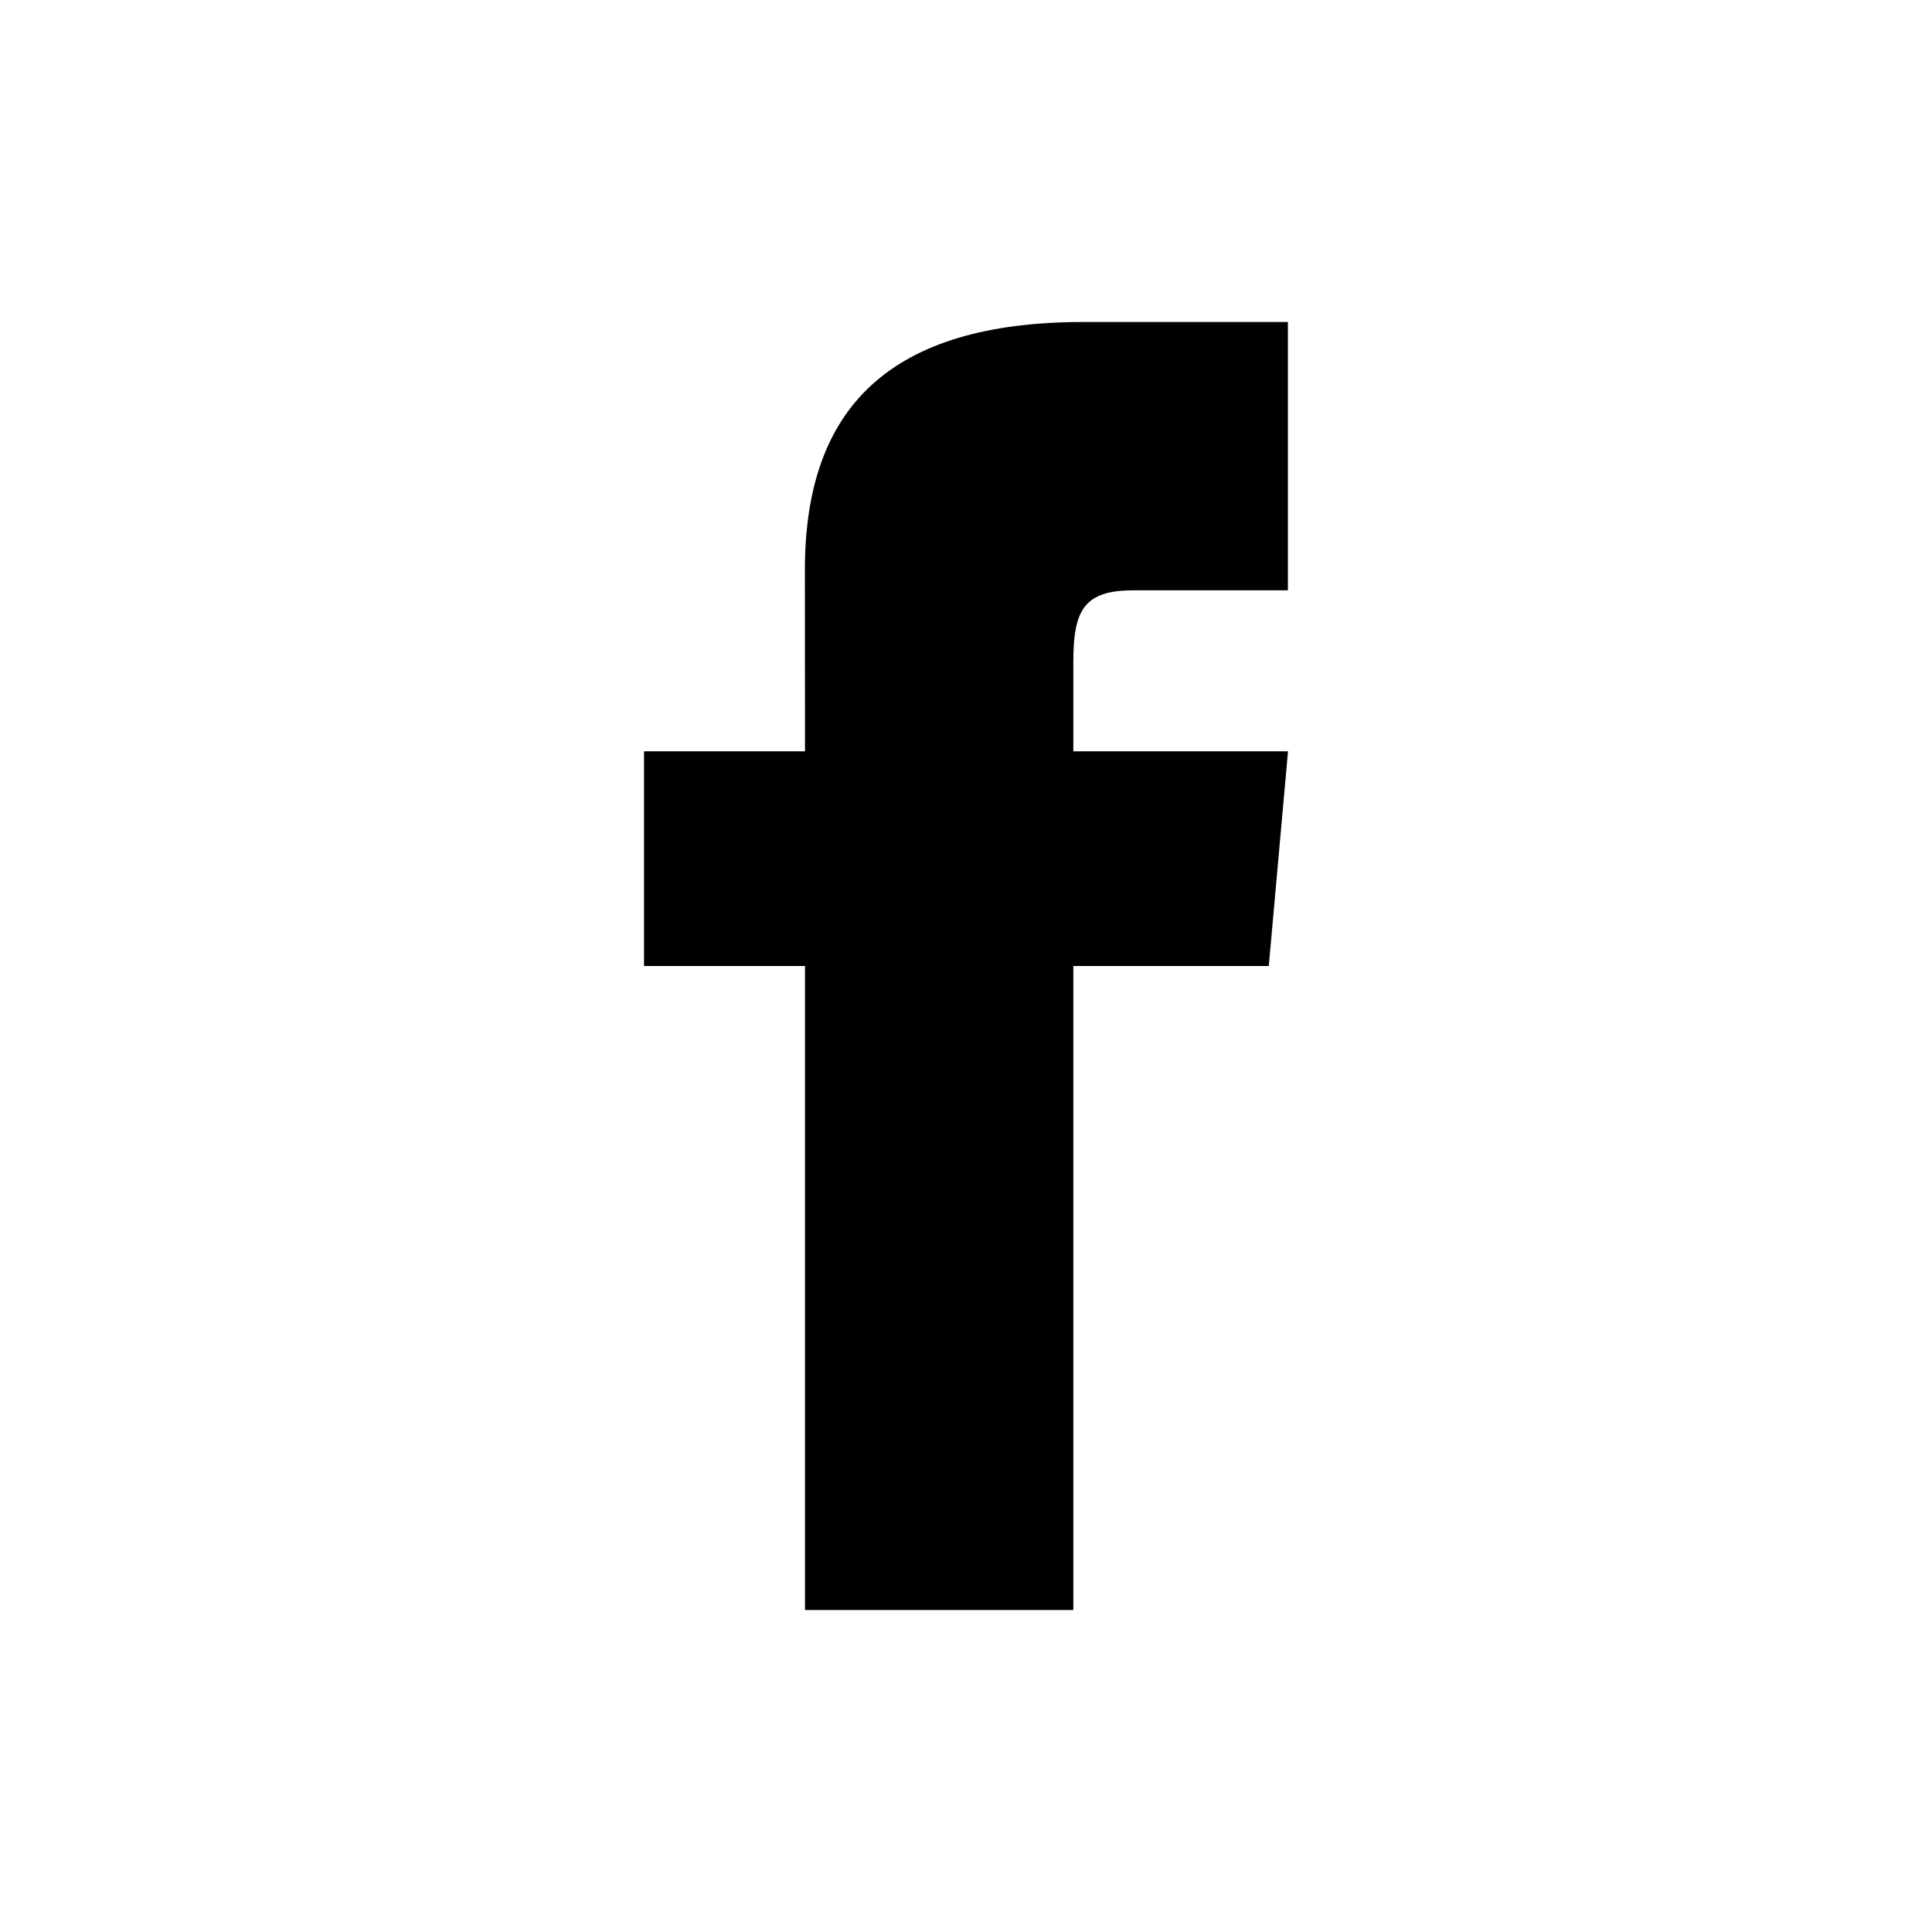
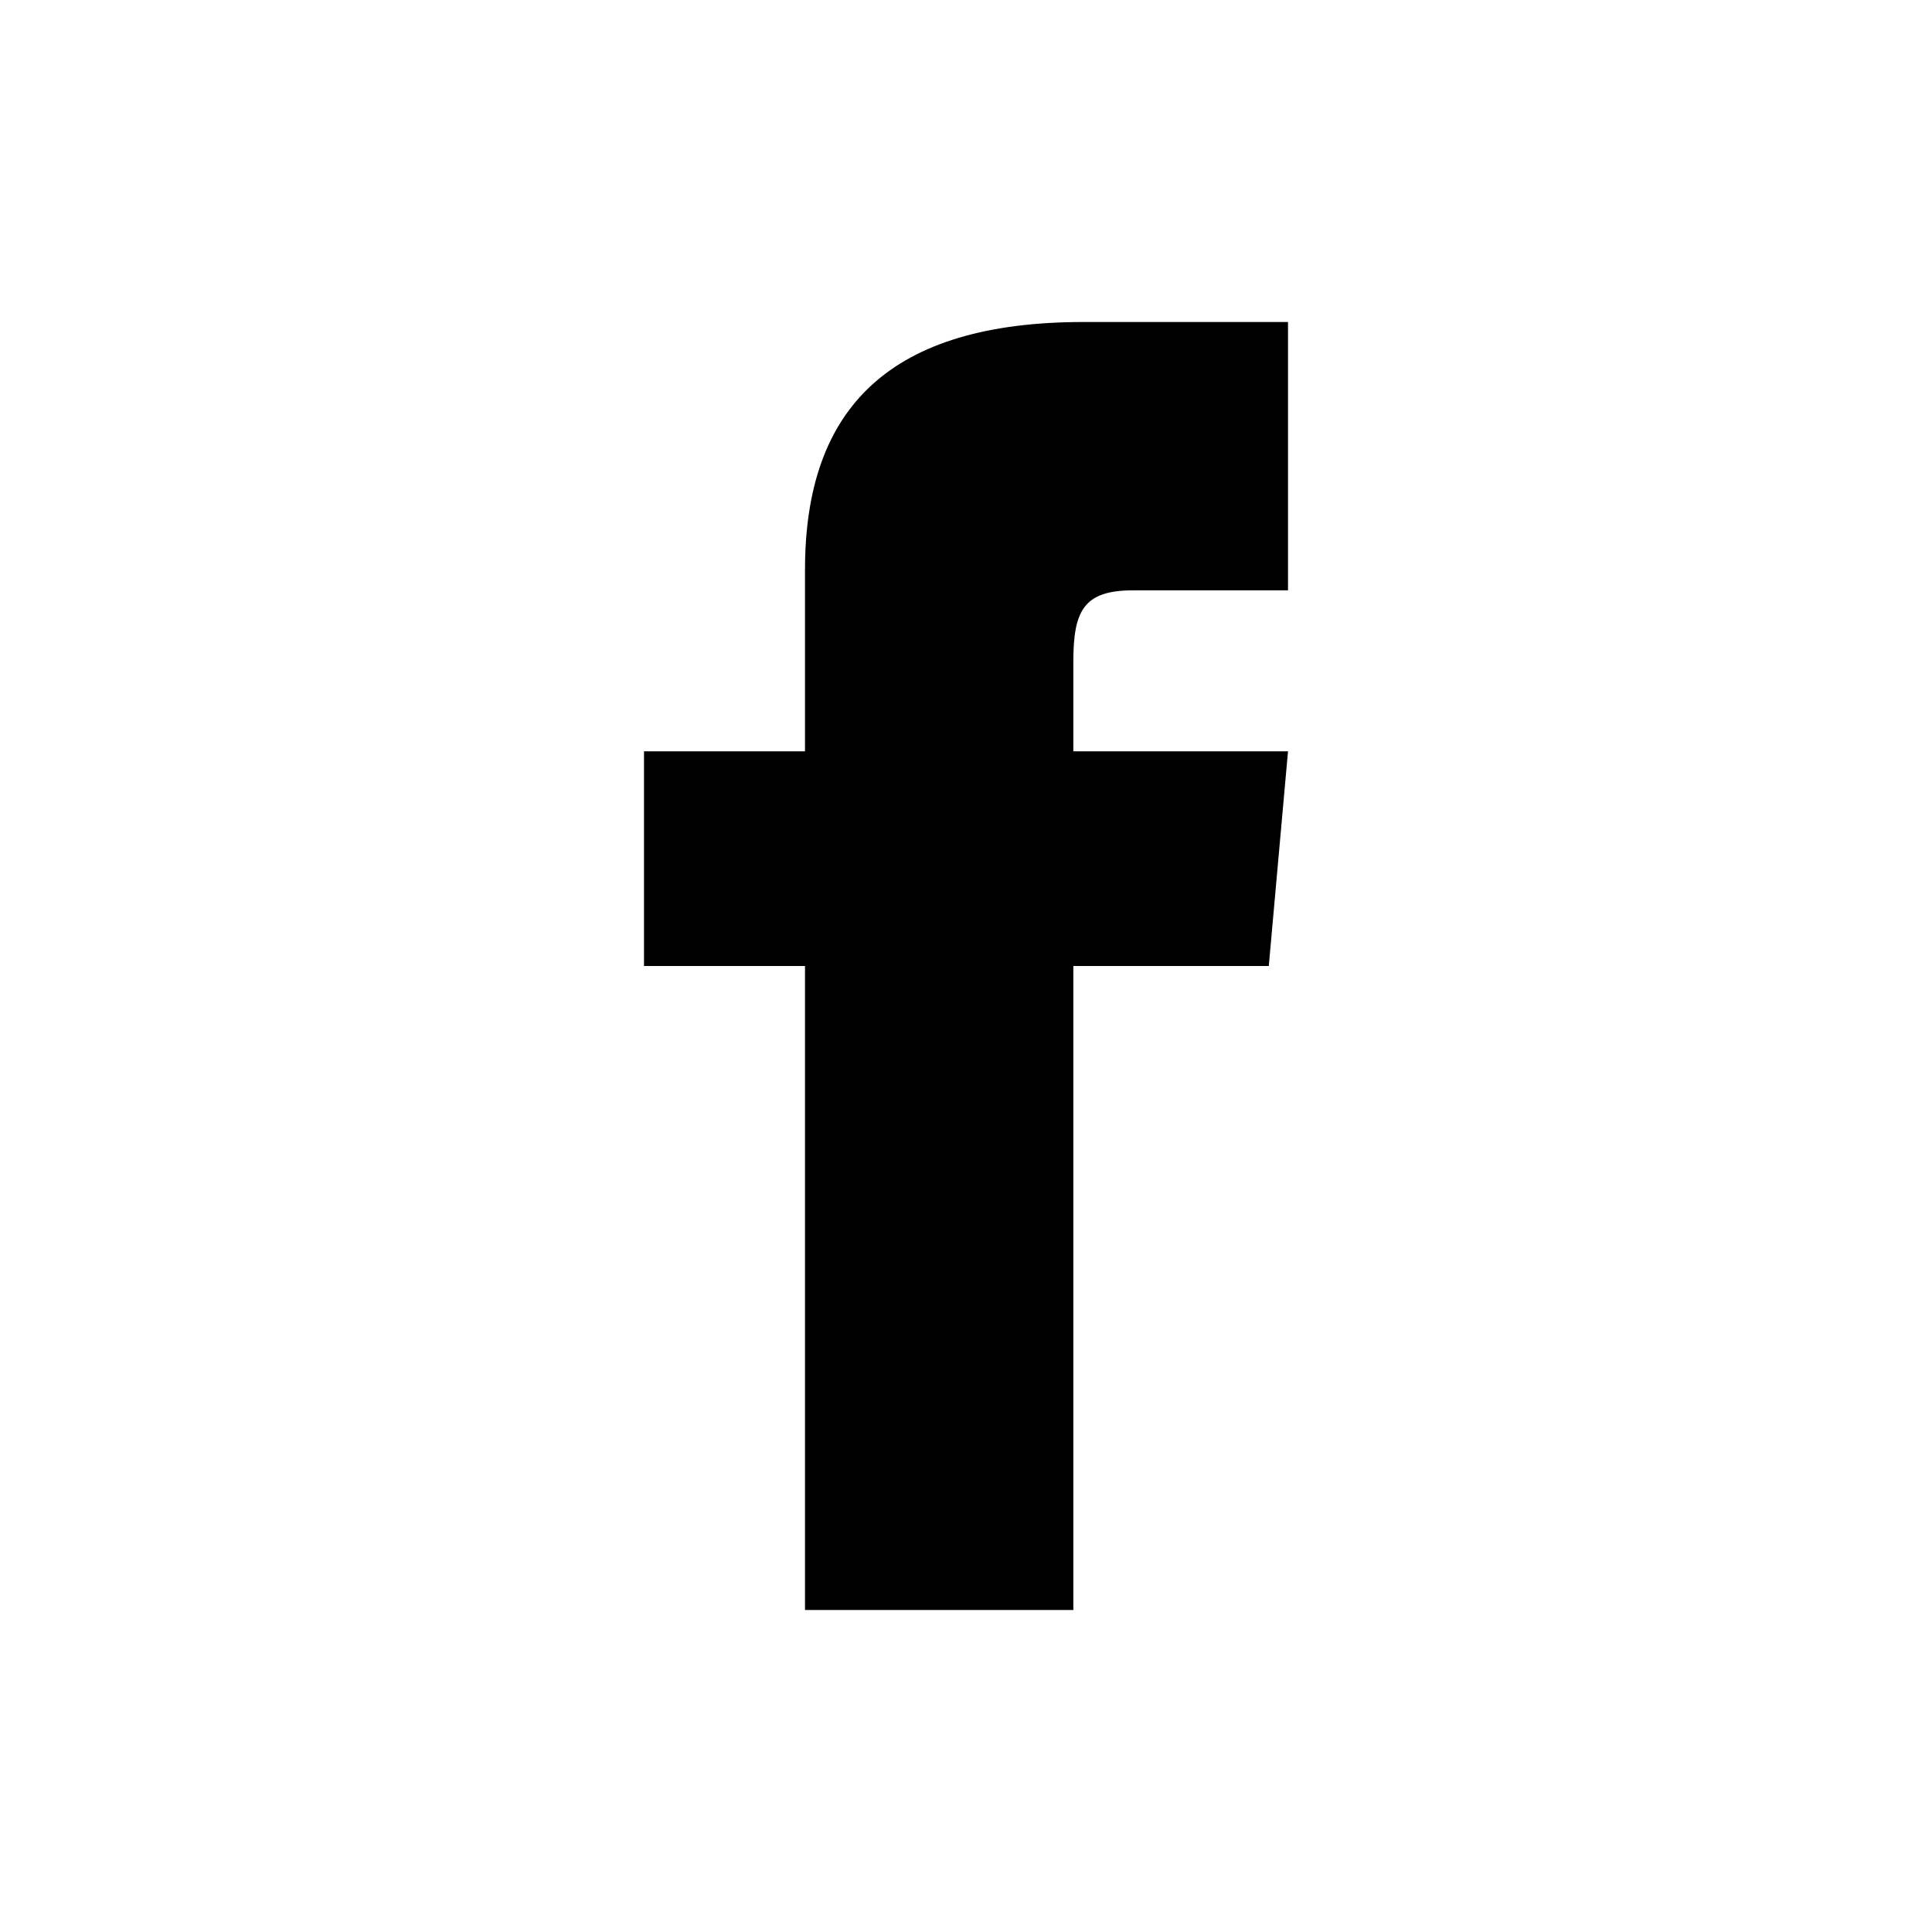
- <svg xmlns="http://www.w3.org/2000/svg" height="18" viewBox="0 0 18 18" width="18">
-   <path d="m7.5 7h-1.5v2h1.5v6h2.5v-6h1.821l.179-2h-2v-.834c0-.477.096-.666.557-.666h1.442v-2.5h-1.904c-1.798 0-2.596.791-2.596 2.308z" />
-   <path d="m0 0h18v18h-18z" fill="none" />
+ <svg xmlns="http://www.w3.org/2000/svg" width="18px" height="18px" viewBox="0 0 18 18" version="1.1">
+   <path d="M7.5,7 L6,7 L6,9 L7.5,9 L7.5,15 L10,15 L10,9 L11.821,9 L12,7 L10,7 L10,6.167 C10,5.689 10.096,5.5 10.557,5.5 L12,5.5 L12,3 L10.096,3 C8.298,3 7.5,3.792 7.5,5.308 L7.5,7 Z" id="Shape" fill="#000000" />
+   <rect id="Rectangle" fill="none" x="0" y="0" width="18" height="18" />
</svg>
